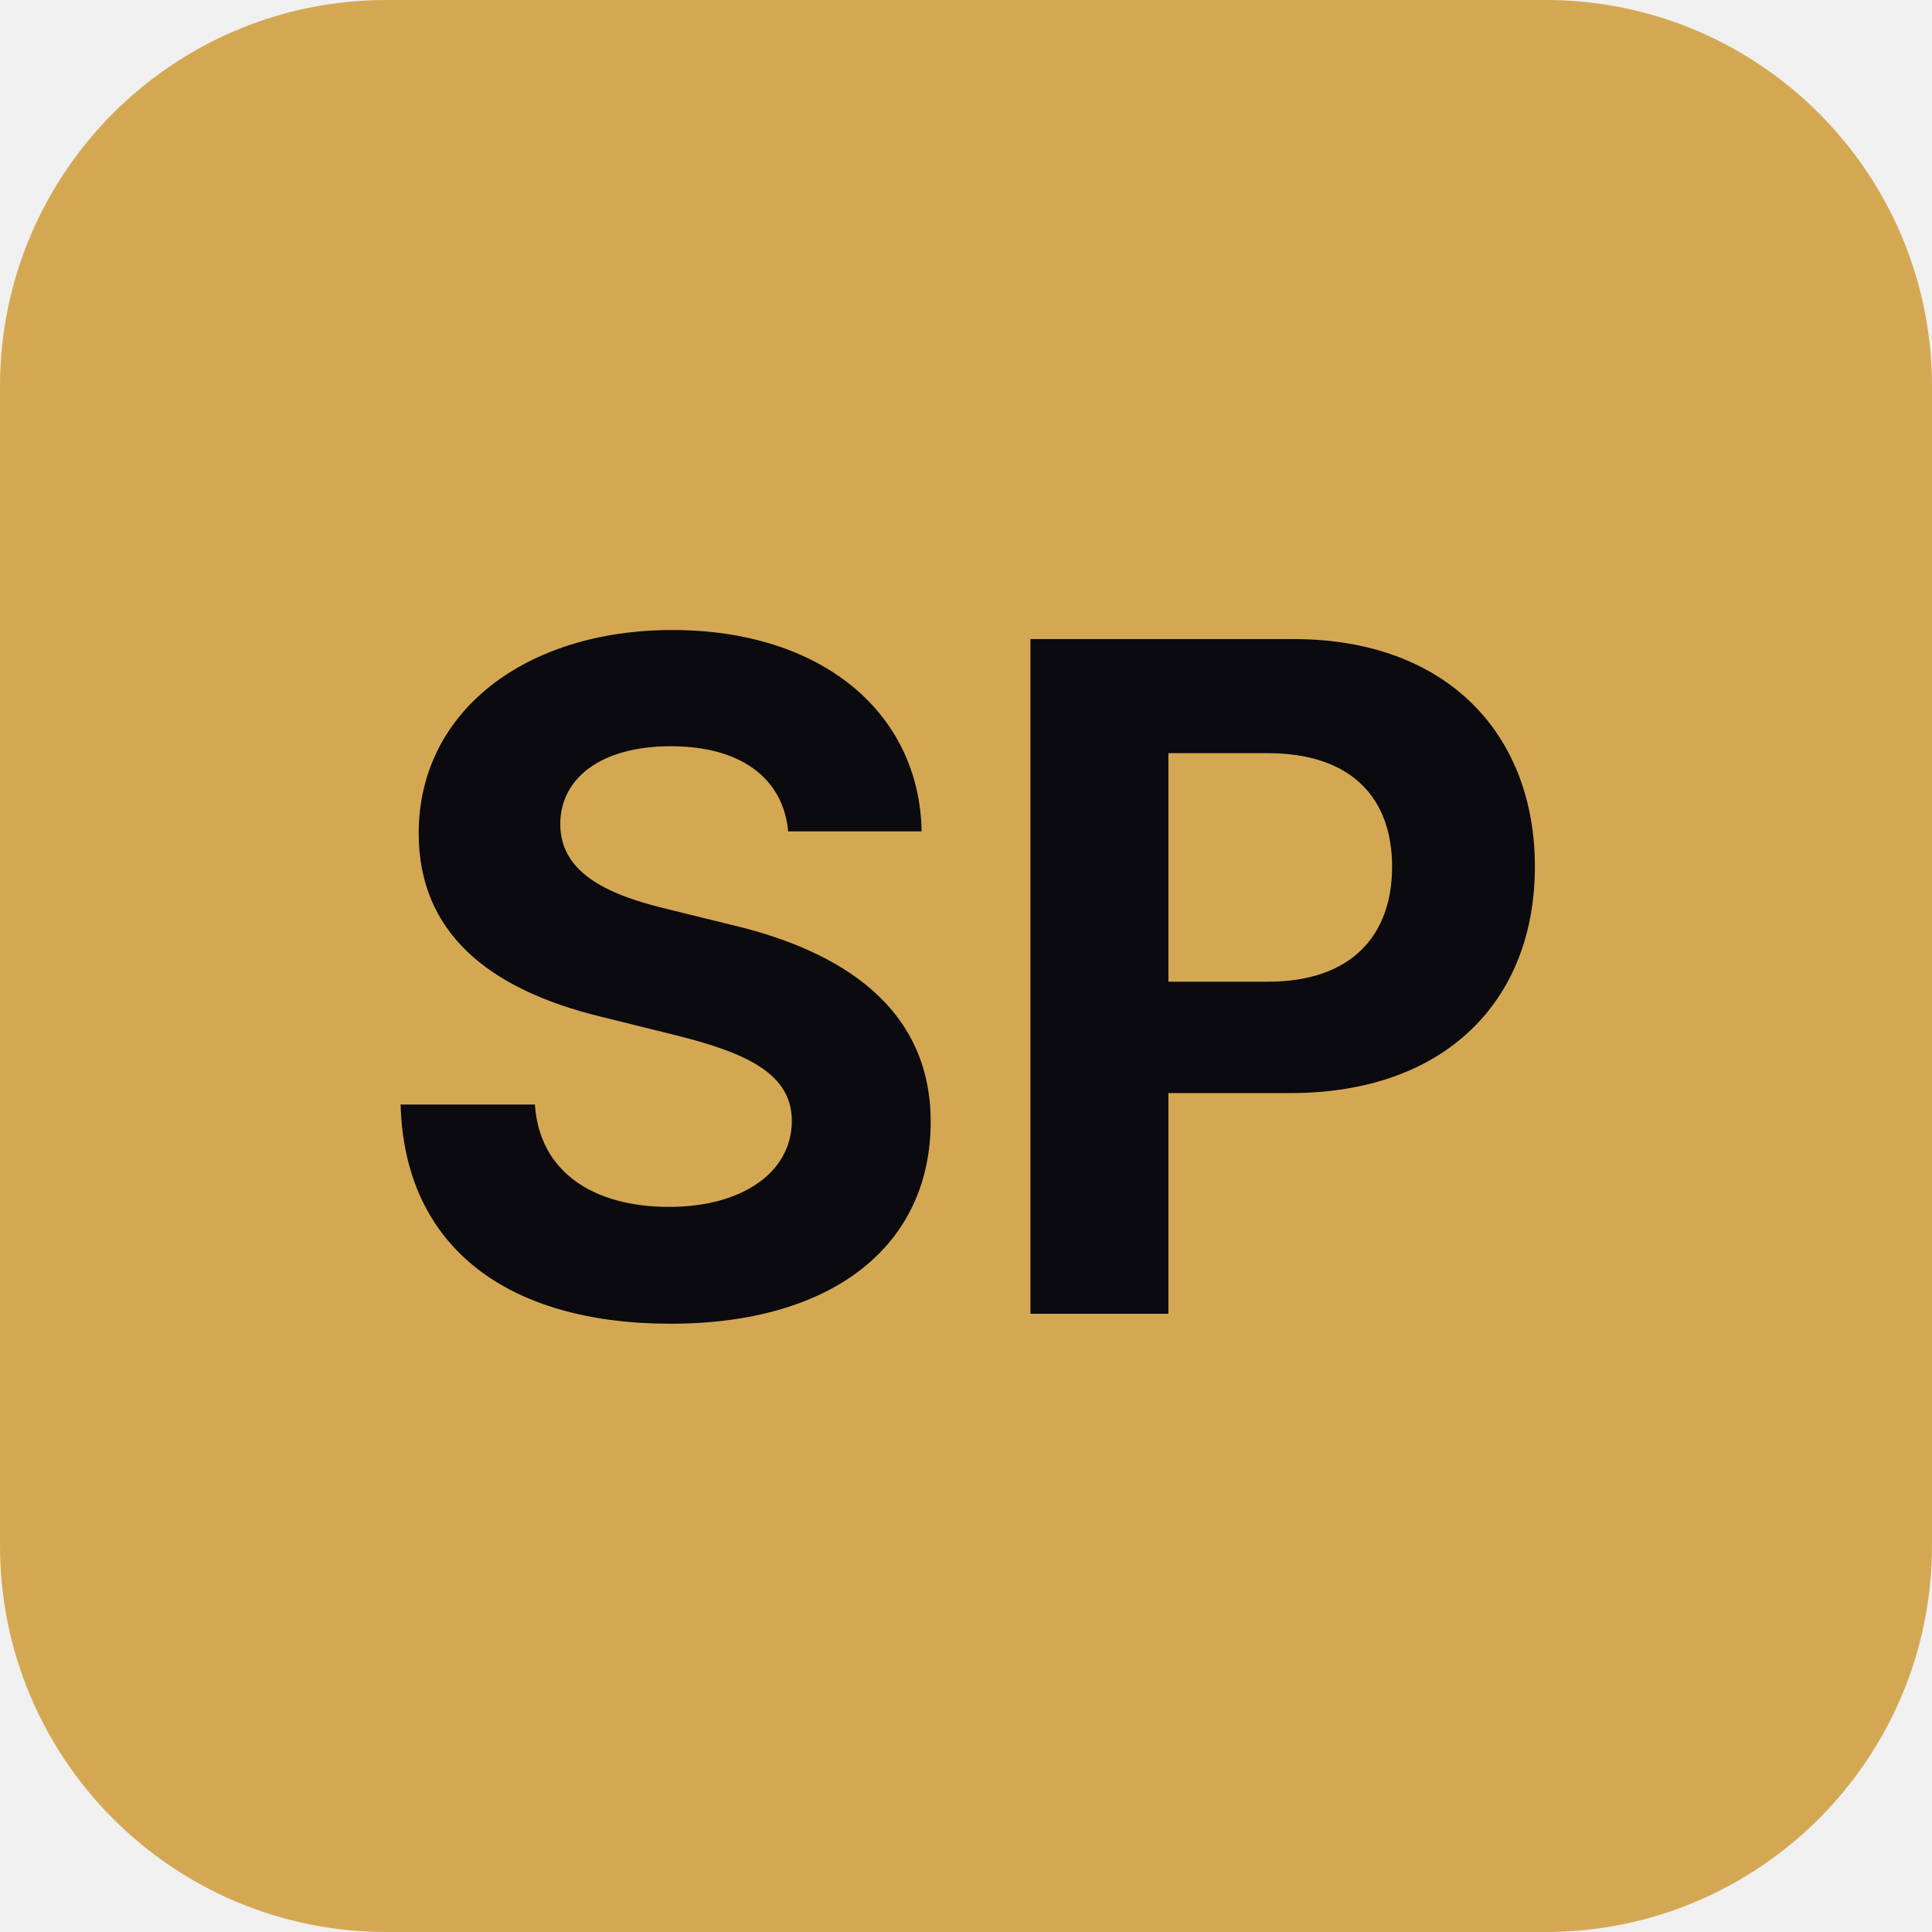
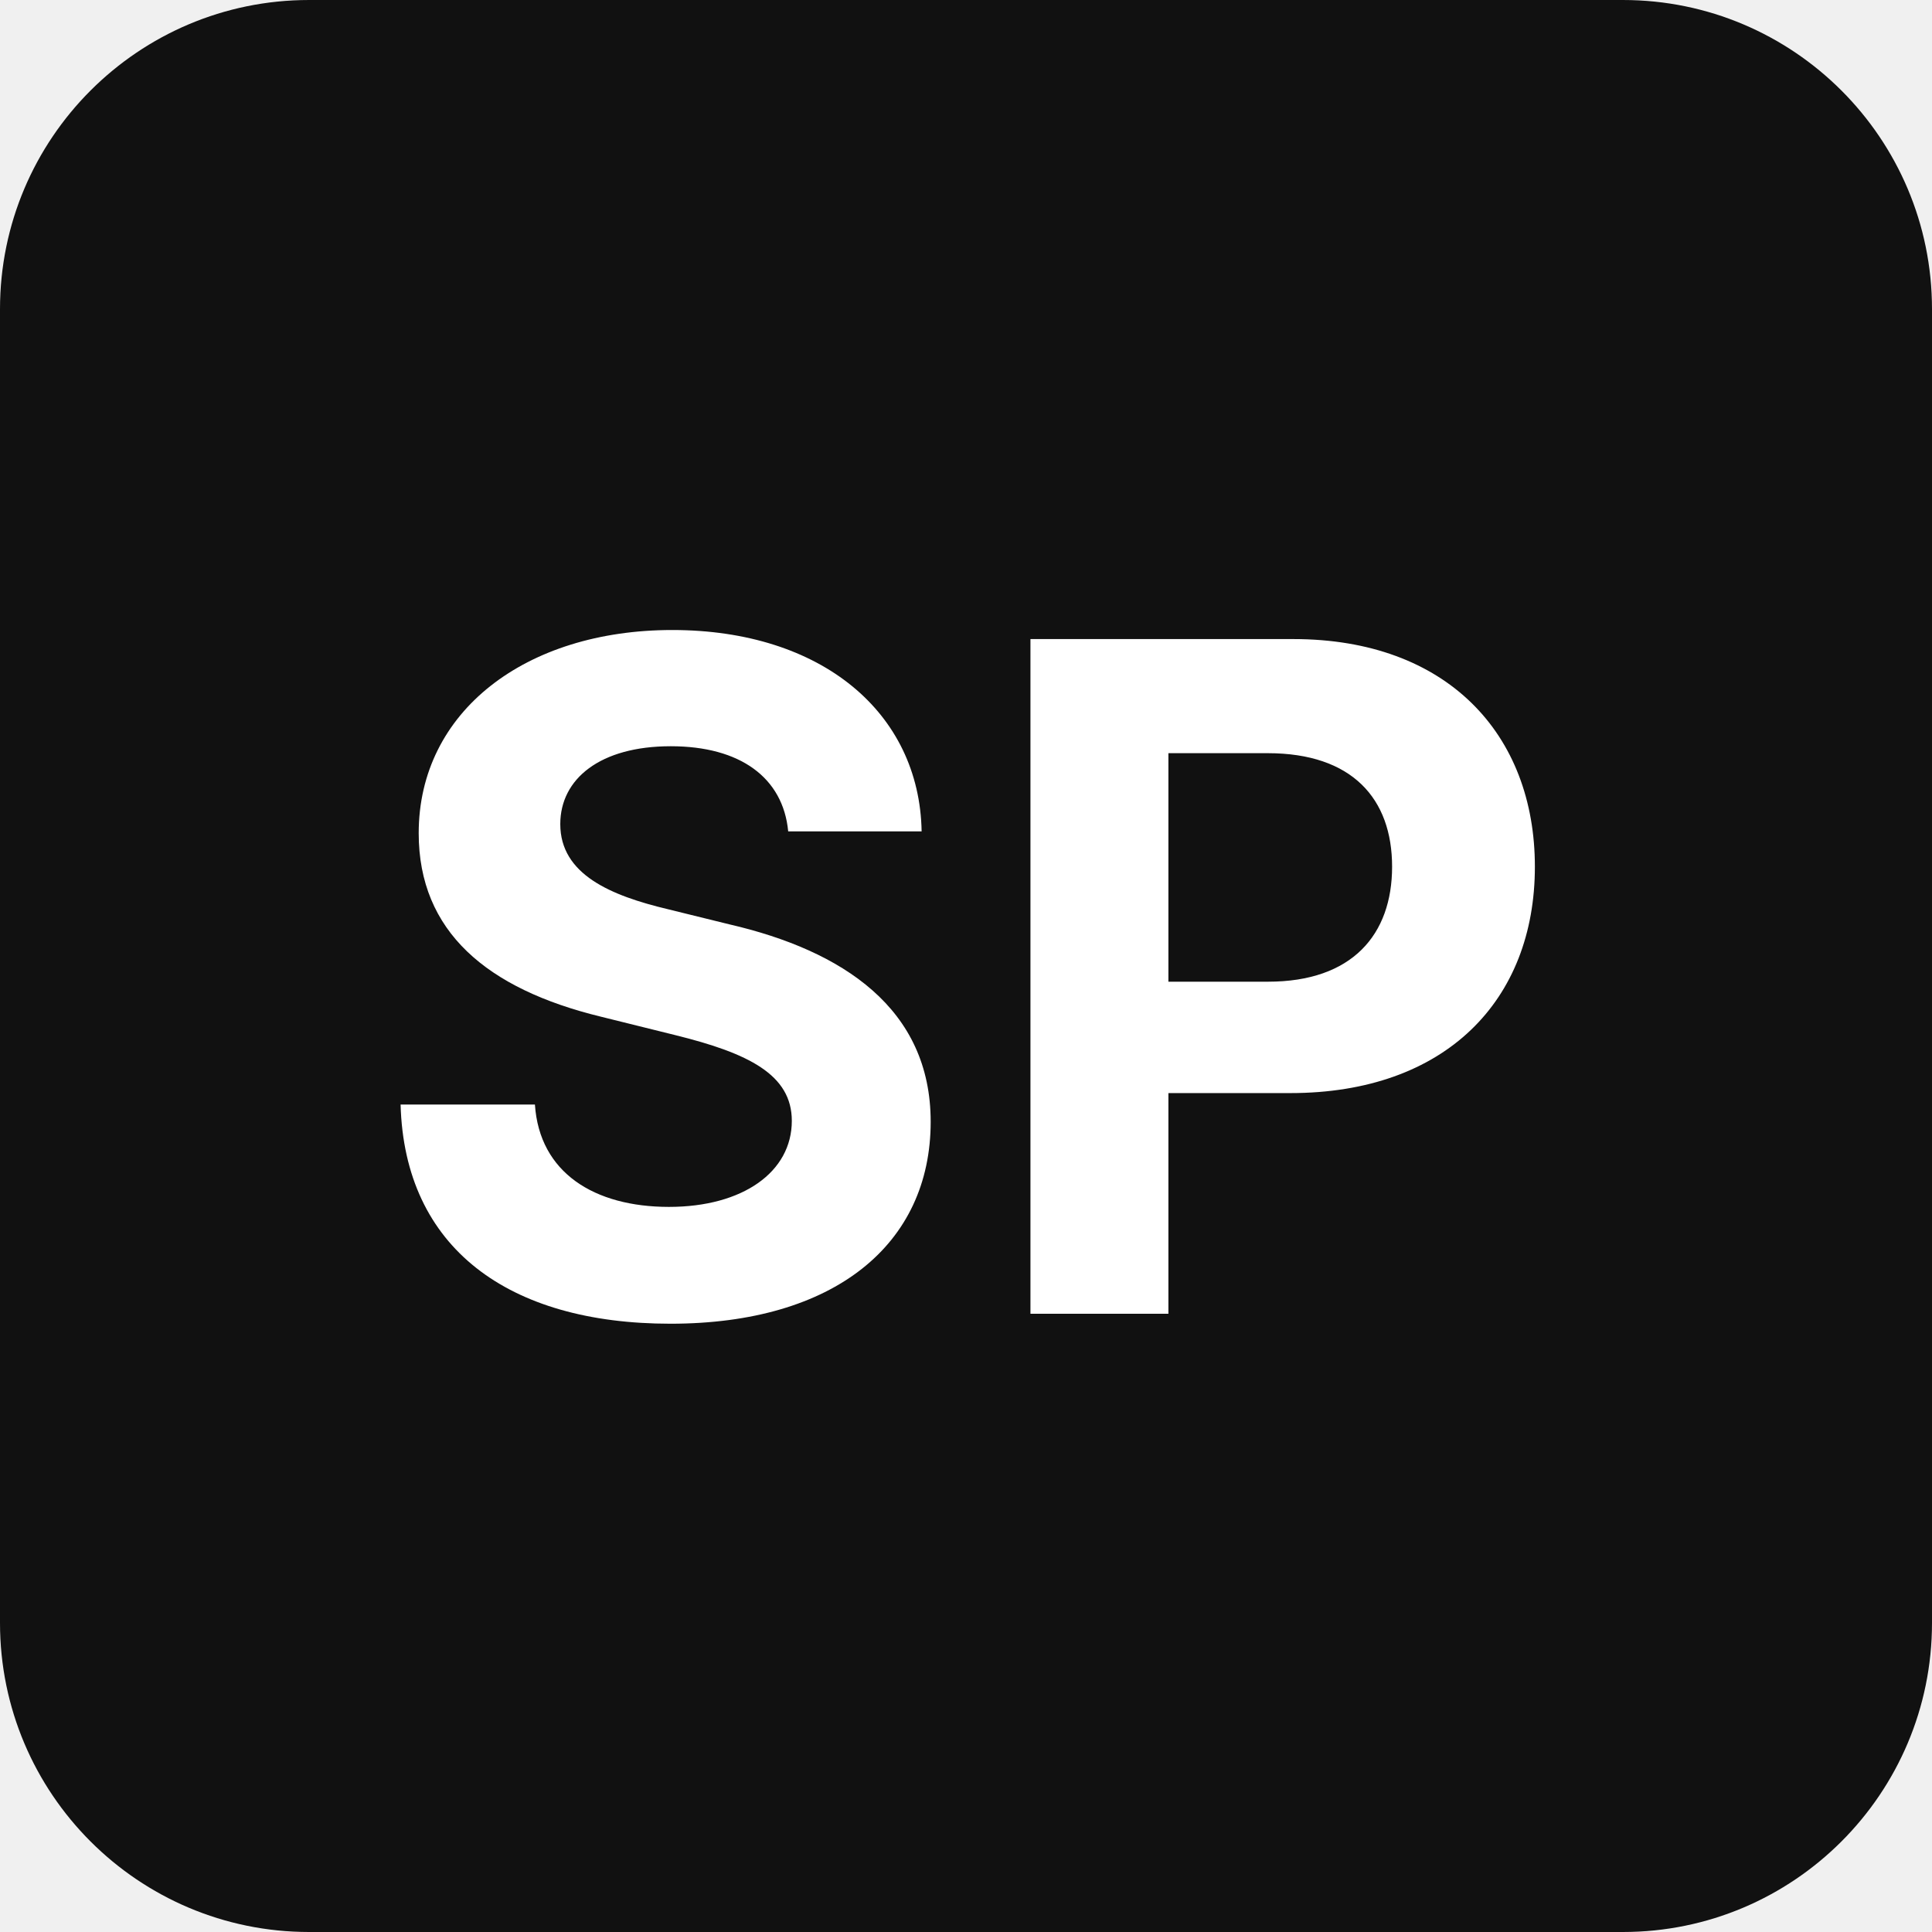
<svg xmlns="http://www.w3.org/2000/svg" viewBox="0 0 100 100">
-   <rect width="100" height="100" rx="20" fill="#d4a853" />
-   <text x="50" y="68" font-family="Inter, sans-serif" font-size="48" font-weight="700" fill="#0a0a0f" text-anchor="middle">SP</text>
+   <rect width="100" height="100" rx="16" fill="#111111" />
+   <text x="50" y="68" font-family="Inter, sans-serif" font-size="48" font-weight="700" fill="#ffffff" text-anchor="middle">SP</text>
</svg>
